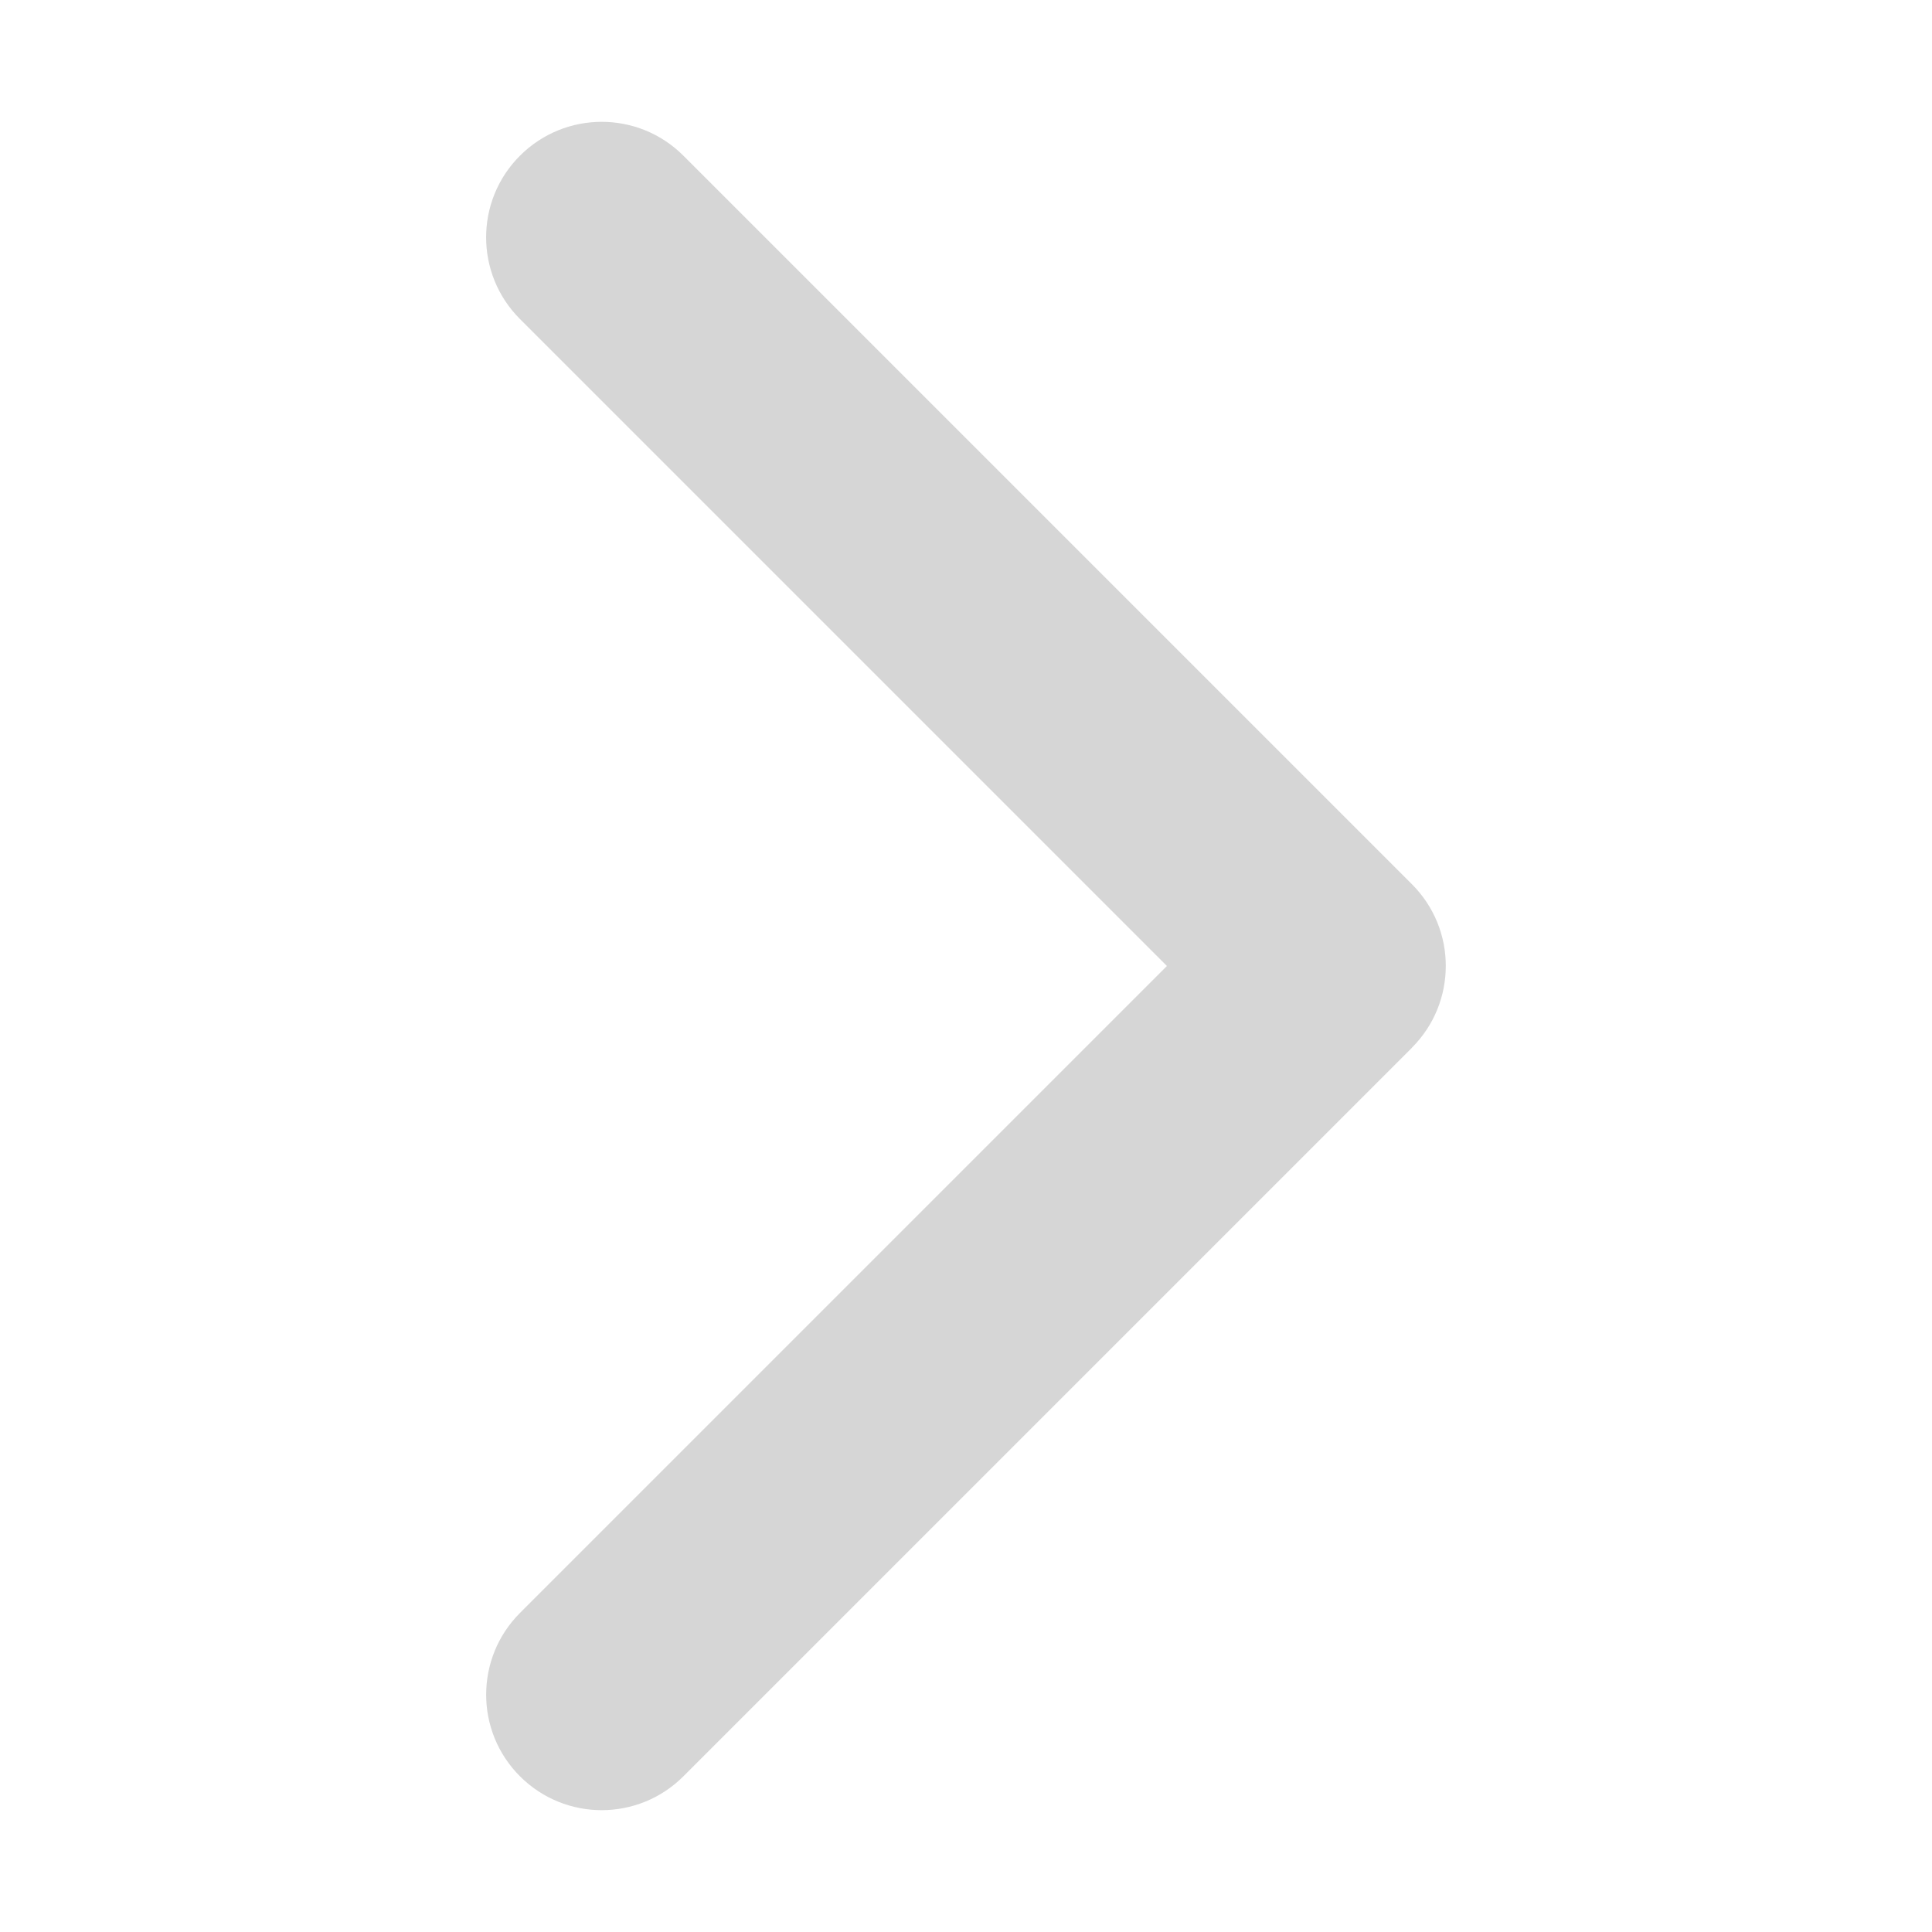
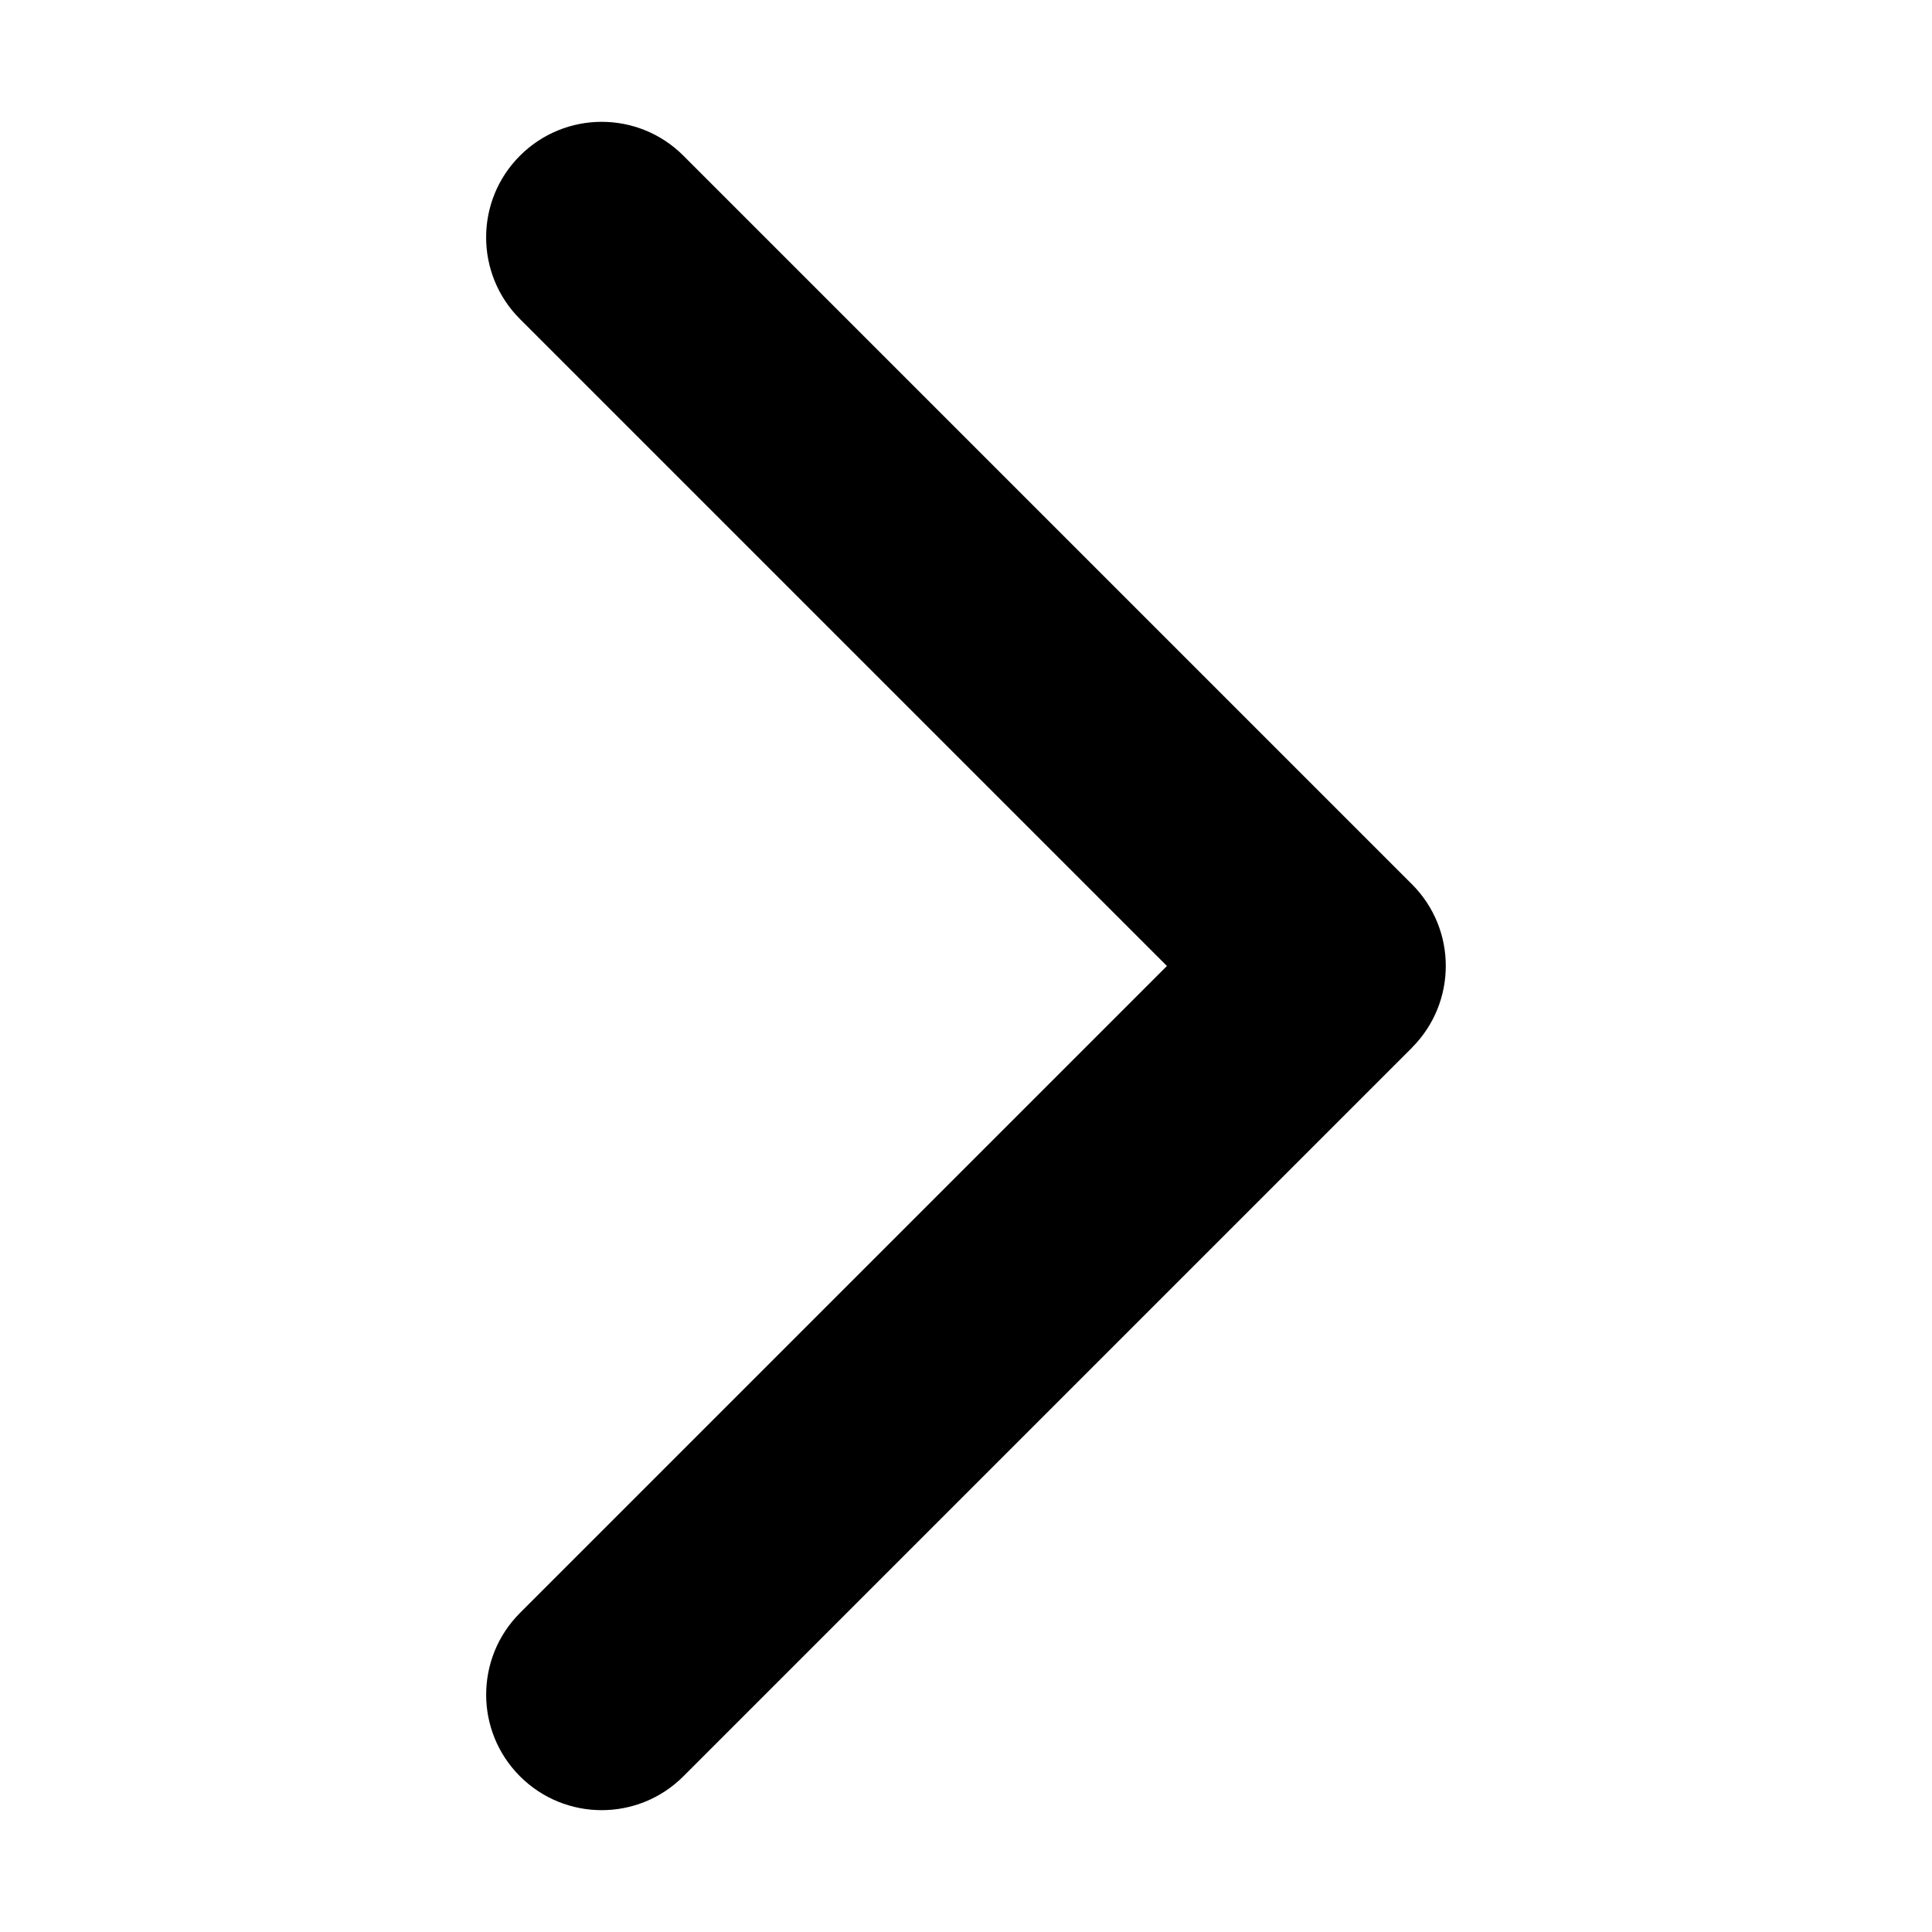
<svg xmlns="http://www.w3.org/2000/svg" id="Chevron_BG" data-name="Chevron BG" viewBox="0 0 360 360">
  <defs>
    <style>
      .cls-1 {
        fill: #d6d6d6;
      }
    </style>
  </defs>
-   <path class="cls-1" d="m263.11,195.22l-135.77,135.77c-8.41,8.41-22.04,8.41-30.45,0-4.2-4.2-6.31-9.72-6.3-15.22,0-5.51,2.1-11.02,6.3-15.22l120.55-120.55L96.89,59.45c-8.41-8.41-8.41-22.04,0-30.44,4.2-4.2,9.72-6.31,15.22-6.31,5.51,0,11.02,2.1,15.22,6.3l135.77,135.77c4.2,4.2,6.31,9.72,6.3,15.22,0,5.51-2.1,11.02-6.3,15.22Z" />
+   <path className="cls-1" d="m263.11,195.22l-135.77,135.77c-8.41,8.41-22.04,8.41-30.45,0-4.2-4.2-6.31-9.72-6.3-15.22,0-5.51,2.1-11.02,6.3-15.22l120.55-120.55L96.89,59.45c-8.41-8.41-8.41-22.04,0-30.44,4.2-4.2,9.72-6.31,15.22-6.31,5.51,0,11.02,2.1,15.22,6.3l135.77,135.77c4.2,4.2,6.31,9.72,6.3,15.22,0,5.51-2.1,11.02-6.3,15.22Z" />
</svg>
